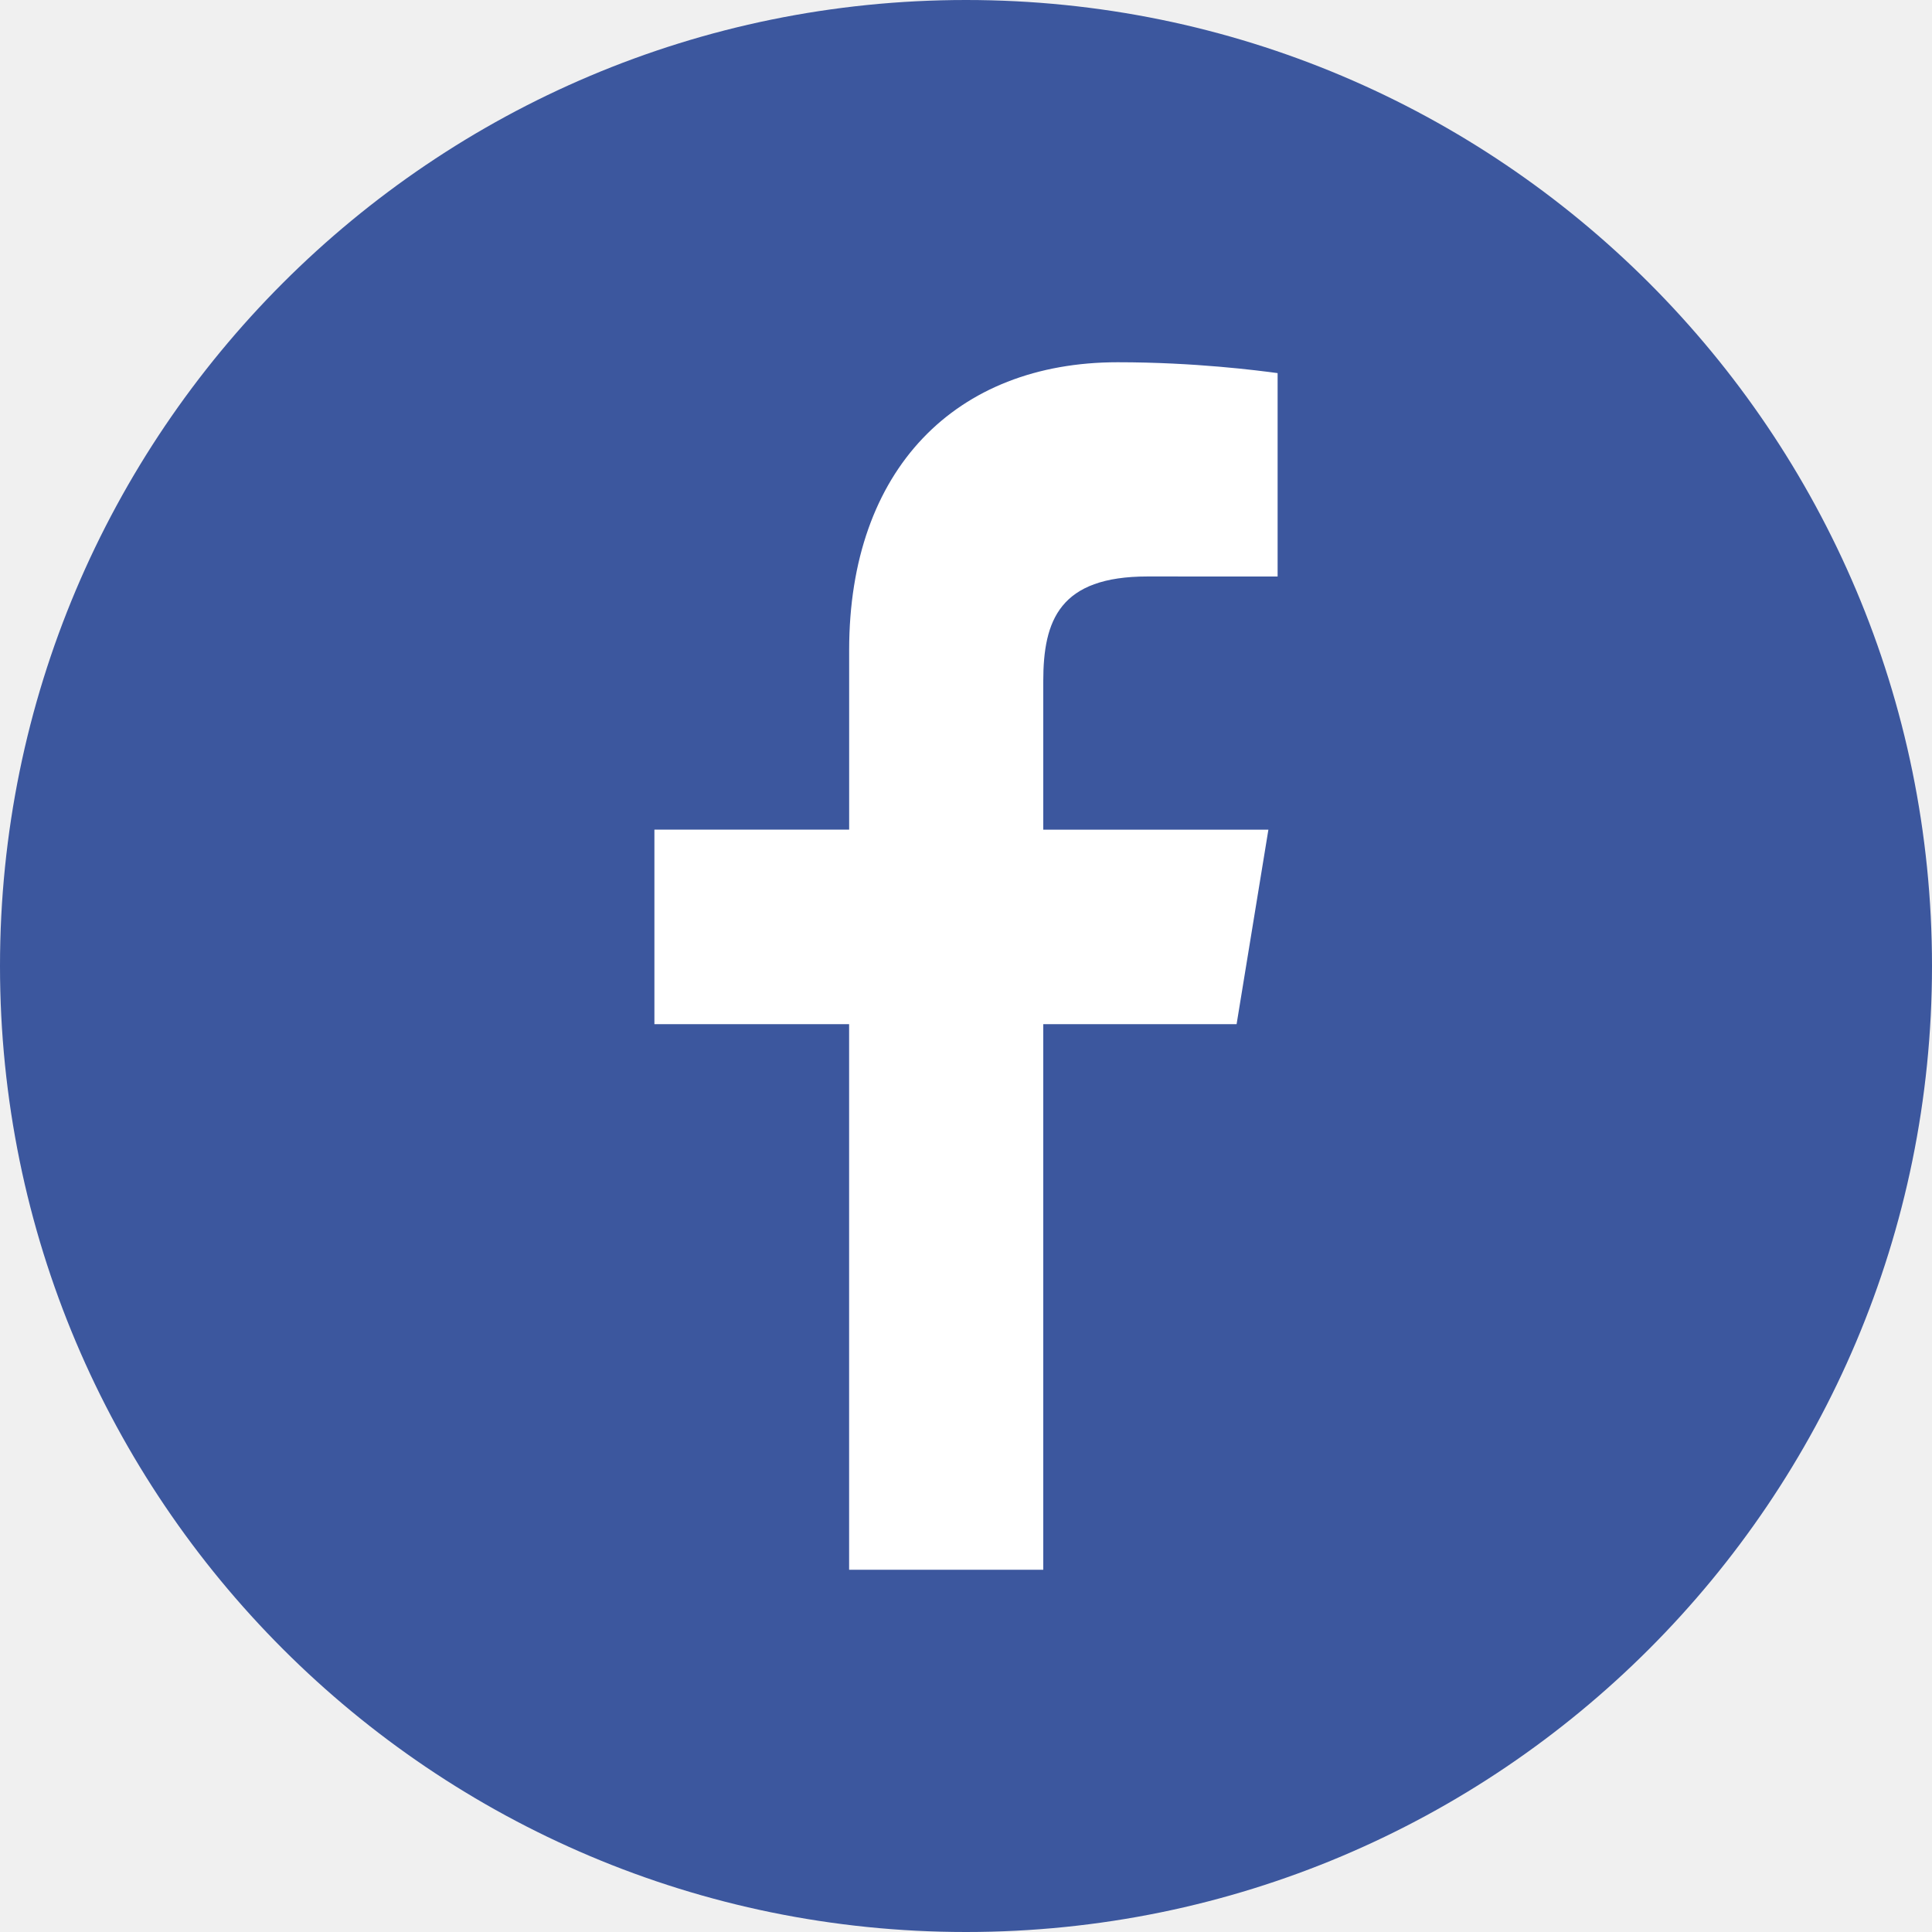
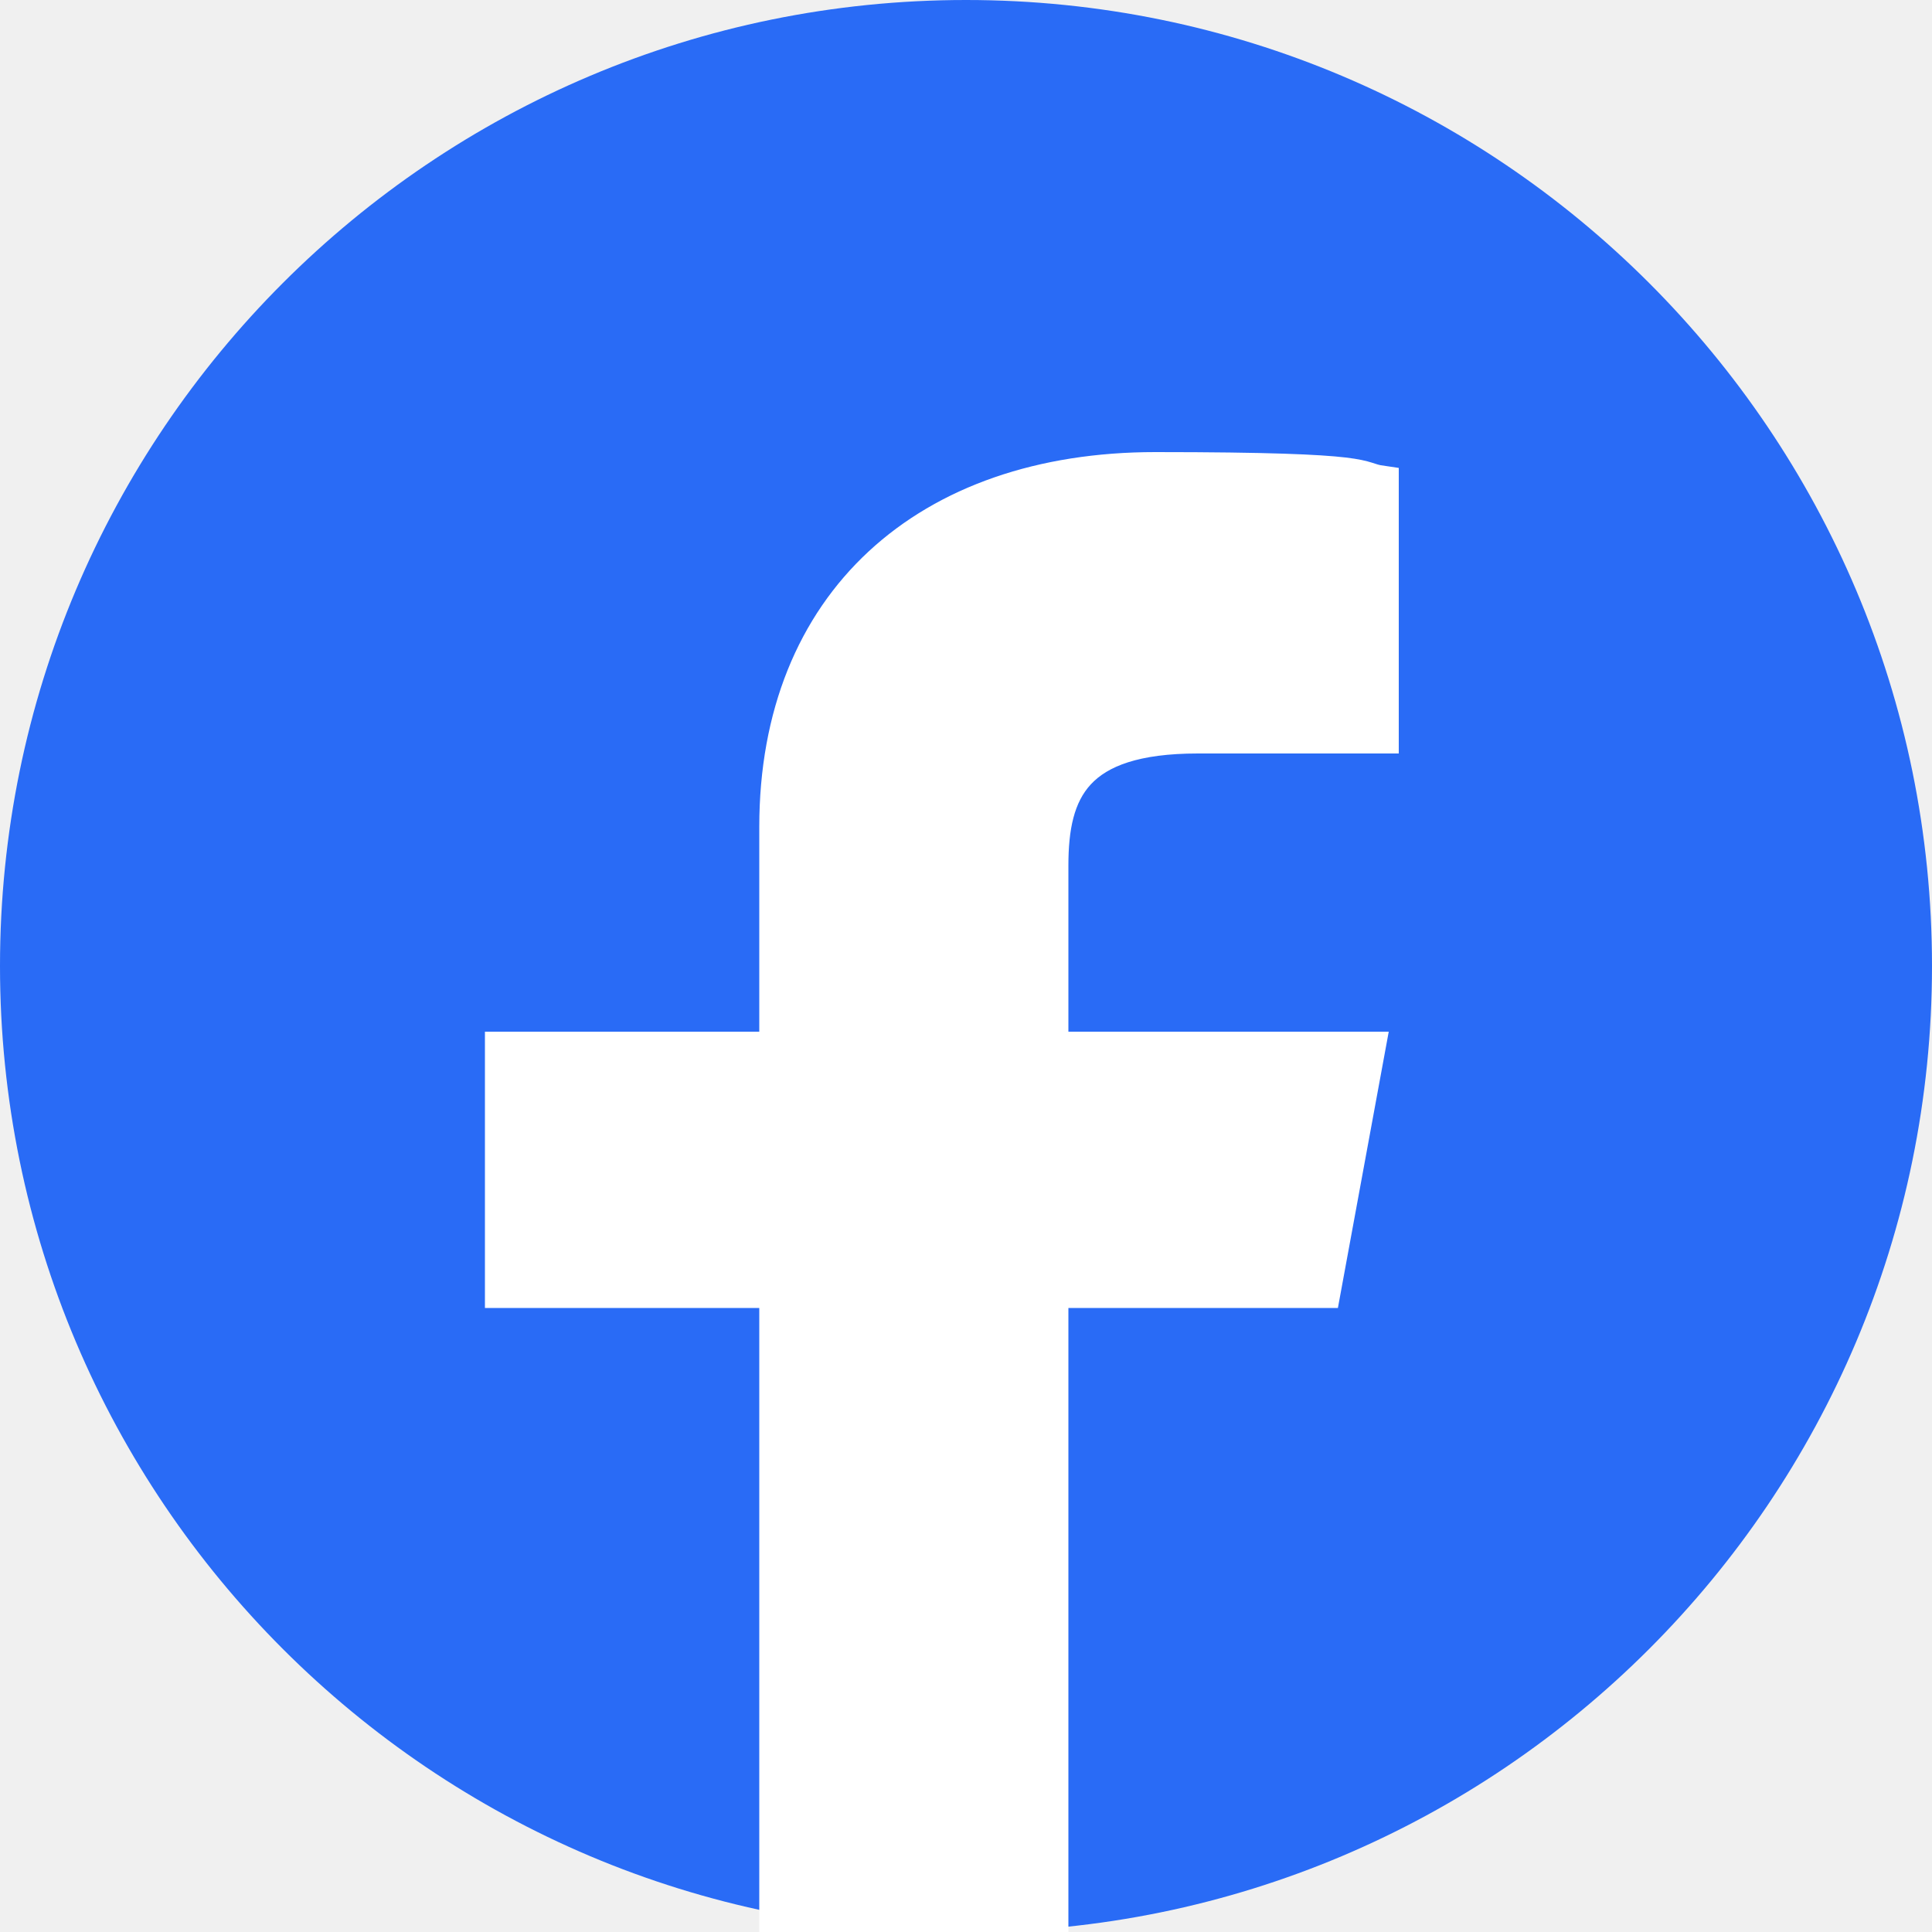
- <svg xmlns="http://www.w3.org/2000/svg" version="1.1" x="0px" y="0px" width="100px" height="100px" viewBox="0 0 100 100" enable-background="new 0 0 100 100" xml:space="preserve">
-   <g id="圖層_1" display="none">
-     <path display="inline" fill="#2BAB38" d="M81.727,0.083H18.185C8.208,0.07,0.015,8.15,0,18.13v63.543   c-0.013,9.98,8.067,18.174,18.046,18.188h63.542c9.979,0.013,18.17-8.066,18.185-18.048V18.269   C99.788,8.289,91.709,0.098,81.727,0.083" />
-     <path display="inline" fill="#FFFFFF" d="M86.052,45.585c0-16.255-16.296-29.479-36.328-29.479   c-20.028,0-36.326,13.225-36.326,29.479c0,14.573,12.923,26.776,30.38,29.085c1.183,0.254,2.794,0.78,3.201,1.791   c0.366,0.918,0.239,2.357,0.117,3.284c0,0-0.426,2.563-0.518,3.11c-0.16,0.918-0.73,3.592,3.145,1.957   c3.878-1.634,20.921-12.317,28.542-21.09l0,0C83.529,57.948,86.052,52.091,86.052,45.585" />
-     <path display="inline" fill="#2BAB38" d="M42.344,37.73h-2.547c-0.391,0-0.709,0.317-0.709,0.706v15.829   c0,0.39,0.318,0.707,0.709,0.707h2.547c0.391,0,0.708-0.317,0.708-0.707V38.436C43.052,38.047,42.734,37.73,42.344,37.73" />
-     <path display="inline" fill="#2BAB38" d="M59.883,37.73h-2.548c-0.392,0-0.708,0.317-0.708,0.706v9.404l-7.254-9.796   c-0.016-0.025-0.036-0.049-0.054-0.071l-0.005-0.005c-0.015-0.016-0.027-0.029-0.042-0.044c-0.005-0.004-0.01-0.007-0.015-0.011   c-0.012-0.011-0.024-0.022-0.038-0.032c-0.005-0.005-0.011-0.009-0.018-0.015c-0.013-0.008-0.024-0.017-0.037-0.025   c-0.007-0.005-0.013-0.009-0.021-0.013c-0.013-0.007-0.024-0.015-0.037-0.021c-0.008-0.003-0.015-0.008-0.023-0.01   c-0.013-0.006-0.026-0.012-0.039-0.018c-0.01-0.002-0.016-0.005-0.024-0.008c-0.013-0.005-0.028-0.01-0.042-0.013   c-0.006-0.003-0.016-0.004-0.024-0.007c-0.013-0.003-0.026-0.006-0.041-0.009c-0.01-0.001-0.02-0.002-0.029-0.003   c-0.013-0.003-0.024-0.004-0.037-0.005c-0.012-0.001-0.024-0.001-0.036-0.002c-0.01,0-0.016-0.001-0.026-0.001h-2.546   c-0.39,0-0.709,0.317-0.709,0.706v15.829c0,0.39,0.319,0.707,0.709,0.707h2.546c0.392,0,0.709-0.317,0.709-0.707v-9.401   l7.263,9.809c0.049,0.07,0.11,0.129,0.179,0.175c0.002,0.001,0.005,0.003,0.007,0.005c0.015,0.009,0.029,0.019,0.044,0.026   c0.007,0.005,0.013,0.007,0.02,0.011c0.012,0.006,0.022,0.012,0.034,0.017s0.022,0.01,0.036,0.016   c0.006,0.002,0.013,0.005,0.02,0.007c0.018,0.006,0.032,0.011,0.049,0.016c0.003,0,0.006,0.002,0.01,0.003   c0.059,0.015,0.118,0.024,0.182,0.024h2.548c0.391,0,0.708-0.317,0.708-0.707V38.436C60.591,38.047,60.273,37.73,59.883,37.73" />
-     <path display="inline" fill="#2BAB38" d="M36.202,51.008h-6.923v-12.57c0-0.391-0.317-0.708-0.707-0.708h-2.549   c-0.391,0-0.708,0.317-0.708,0.708v15.825v0.002c0,0.19,0.076,0.362,0.198,0.488c0.003,0.004,0.006,0.008,0.01,0.011   c0.003,0.004,0.006,0.007,0.01,0.01c0.127,0.123,0.298,0.198,0.489,0.198h0h10.179c0.391,0,0.707-0.318,0.707-0.709v-2.548   C36.908,51.324,36.593,51.008,36.202,51.008" />
-     <path display="inline" fill="#2BAB38" d="M73.953,41.693c0.391,0,0.706-0.316,0.706-0.708v-2.548c0-0.391-0.315-0.708-0.706-0.708   H63.774h-0.001c-0.19,0-0.363,0.077-0.49,0.2c-0.003,0.002-0.006,0.004-0.008,0.007c-0.005,0.004-0.008,0.009-0.012,0.013   c-0.122,0.127-0.196,0.298-0.196,0.488v0v15.826v0.001c0,0.19,0.076,0.362,0.198,0.488c0.003,0.004,0.007,0.008,0.01,0.011   c0.002,0.004,0.007,0.007,0.01,0.01c0.127,0.122,0.299,0.198,0.488,0.198h0.001h10.179c0.391,0,0.706-0.318,0.706-0.708v-2.549   c0-0.39-0.315-0.707-0.706-0.707H67.03v-2.675h6.923c0.391,0,0.706-0.317,0.706-0.708v-2.548c0-0.391-0.315-0.708-0.706-0.708   H67.03v-2.675H73.953z" />
-   </g>
-   <g id="圖層_2">
-     <g>
-       <circle fill="#3C579E" cx="50" cy="50" r="50" />
-       <path fill="#FFFFFF" d="M43.95,81.25V53.011H33.872V42.941h10.08v-9.294c0-9.375,5.535-14.897,13.897-14.897    c4.007,0,7.276,0.428,8.28,0.562v10.529l-6.732-0.003c-4.547,0-5.398,2.256-5.398,5.427v7.678h11.653l-1.646,10.068H53.999V81.25    H43.95z" />
-     </g>
-   </g>
-   <g id="圖層_3" display="none">
-     <path display="inline" fill="#0E9FDB" d="M56.945,30.473c-4.365,1.588-7.125,5.683-6.811,10.167l0.105,1.73l-1.748-0.212   c-6.354-0.811-11.906-3.563-16.622-8.192l-2.307-2.295l-0.593,1.695c-1.256,3.779-0.451,7.771,2.166,10.452   c1.396,1.484,1.082,1.696-1.326,0.811c-0.84-0.28-1.572-0.491-1.644-0.388c-0.242,0.248,0.595,3.461,1.257,4.732   c0.91,1.766,2.761,3.493,4.785,4.52l1.713,0.812l-2.025,0.034c-1.955,0-2.025,0.036-1.814,0.778   c0.697,2.297,3.457,4.733,6.529,5.793l2.165,0.74l-1.885,1.129c-2.794,1.629-6.075,2.543-9.36,2.612   c-1.572,0.035-2.864,0.177-2.864,0.282c0,0.354,4.261,2.329,6.739,3.108c7.438,2.295,16.275,1.304,22.911-2.614   c4.714-2.789,9.428-8.333,11.628-13.701c1.188-2.857,2.377-8.085,2.377-10.591c0-1.625,0.104-1.837,2.061-3.777   c1.152-1.129,2.233-2.366,2.445-2.718c0.348-0.672,0.312-0.672-1.469-0.072c-2.969,1.059-3.389,0.918-1.921-0.67   c1.084-1.129,2.377-3.179,2.377-3.779c0-0.104-0.524,0.071-1.119,0.389c-0.628,0.354-2.025,0.884-3.073,1.2l-1.886,0.603   l-1.71-1.168c-0.944-0.635-2.27-1.341-2.969-1.552C61.276,29.837,58.551,29.905,56.945,30.473z M50,100C22.387,100,0,77.614,0,50   S22.387,0,50,0c27.614,0,50,22.386,50,50S77.614,100,50,100z" />
-   </g>
-   <g id="圖層_4" display="none">
-     <g display="inline">
-       <circle fill="#C01E20" cx="50" cy="50" r="50" />
-     </g>
-     <path display="inline" fill="#FFFFFF" d="M80.626,37.502c0,0-0.61-4.307-2.484-6.202c-2.377-2.49-5.041-2.502-6.263-2.648   c-8.742-0.632-21.865-0.632-21.865-0.632h-0.029c0,0-13.121,0-21.864,0.632c-1.222,0.146-3.885,0.157-6.263,2.648   c-1.874,1.896-2.484,6.202-2.484,6.202s-0.623,5.059-0.623,10.116v4.743c0,5.056,0.624,10.115,0.624,10.115s0.61,4.304,2.484,6.201   c2.379,2.491,5.501,2.413,6.891,2.674c5.001,0.479,21.252,0.629,21.252,0.629s13.132-0.02,21.879-0.652   c1.222-0.146,3.886-0.157,6.262-2.648c1.876-1.899,2.486-6.202,2.486-6.202s0.622-5.06,0.622-10.116v-4.743   C81.25,42.561,80.626,37.502,80.626,37.502 M42.757,58.927l-0.002-19.203l18.467,9.635L42.757,58.927z" />
-   </g>
-   <g id="圖層_5" display="none">
-     <g display="inline">
-       <circle fill="#D45141" cx="50" cy="50" r="50" />
-       <g>
+ <svg xmlns="http://www.w3.org/2000/svg" version="1.1" viewBox="0 0 100 100">
+   <defs>
+     <style>
+       .cls-1 {
+         fill: #296bf6;
+       }
+ 
+       .cls-2 {
+         stroke: #fff;
+         stroke-miterlimit: 10;
+         stroke-width: 1.8px;
+       }
+ 
+       .cls-2, .cls-3 {
+         fill: #fff;
+       }
+ 
+       .cls-4 {
+         fill: #2bab38;
+       }
+ 
+       .cls-5 {
+         fill: url(#_未命名漸層);
+       }
+ 
+       .cls-6 {
+         fill: #0e9fdb;
+       }
+ 
+       .cls-7 {
+         fill: #1070a8;
+       }
+ 
+       .cls-8 {
+         fill: #d45141;
+       }
+ 
+       .cls-9 {
+         display: none;
+       }
+ 
+       .cls-10 {
+         fill: #c01e20;
+       }
+     </style>
+     <linearGradient id="_未命名漸層" data-name="未命名漸層" x1="-325.2" y1="171" x2="-267.8" y2="253" gradientTransform="translate(346.5 262) scale(1 -1)" gradientUnits="userSpaceOnUse">
+       <stop offset="0" stop-color="#ffb900" />
+       <stop offset="1" stop-color="#9100eb" />
+     </linearGradient>
+   </defs>
+   <g>
+     <g id="_圖層_1" data-name="圖層_1">
+       <g id="_圖層_1-2" data-name="圖層_1" class="cls-9">
+         <path class="cls-4" d="M81.7,0H18.2C8.2,0,0,8.1,0,18.1v63.5c0,10,8.1,18.2,18,18.2h63.5c10,0,18.2-8.1,18.2-18V18.3c0-10-8.1-18.2-18-18.2" />
+         <path class="cls-3" d="M86.1,45.6c0-16.3-16.3-29.5-36.3-29.5S13.4,29.3,13.4,45.6s12.9,26.8,30.4,29.1c1.2.3,2.8.8,3.2,1.8.4.9.2,2.4.1,3.3,0,0-.4,2.6-.5,3.1-.2.9-.7,3.6,3.1,2,3.9-1.6,20.9-12.3,28.5-21.1h0c5.3-5.8,7.8-11.6,7.8-18.1" />
+         <path class="cls-4" d="M42.3,37.7h-2.5c-.4,0-.7.3-.7.7v15.8c0,.4.3.7.7.7h2.5c.4,0,.7-.3.7-.7v-15.8c0-.4-.3-.7-.7-.7" />
+         <path class="cls-4" d="M59.9,37.7h-2.5c-.4,0-.7.3-.7.7v9.4l-7.3-9.8s0,0,0,0h0s0,0,0,0c0,0,0,0,0,0,0,0,0,0,0,0,0,0,0,0,0,0,0,0,0,0,0,0,0,0,0,0,0,0,0,0,0,0,0,0,0,0,0,0,0,0h0s0,0,0,0c0,0,0,0,0,0,0,0,0,0,0,0,0,0,0,0,0,0,0,0,0,0,0,0,0,0,0,0,0,0,0,0,0,0,0,0,0,0,0,0,0,0h-2.5c-.4,0-.7.3-.7.7v15.8c0,.4.3.7.7.7h2.5c.4,0,.7-.3.7-.7v-9.4l7.3,9.8c0,0,.1.1.2.2,0,0,0,0,0,0,0,0,0,0,0,0,0,0,0,0,0,0,0,0,0,0,0,0s0,0,0,0c0,0,0,0,0,0,0,0,0,0,0,0,0,0,0,0,0,0,0,0,.1,0,.2,0h2.5c.4,0,.7-.3.7-.7v-15.8c0-.4-.3-.7-.7-.7" />
+         <path class="cls-4" d="M36.2,51h-6.9v-12.6c0-.4-.3-.7-.7-.7h-2.5c-.4,0-.7.3-.7.7v15.8h0c0,.2,0,.4.2.5,0,0,0,0,0,0,0,0,0,0,0,0,.1.1.3.2.5.2h10.2c.4,0,.7-.3.7-.7v-2.5c0-.4-.3-.7-.7-.7" />
+         <path class="cls-4" d="M74,41.7c.4,0,.7-.3.7-.7v-2.5c0-.4-.3-.7-.7-.7h-10.2c-.2,0-.4,0-.5.2,0,0,0,0,0,0,0,0,0,0,0,0-.1.1-.2.3-.2.5h0v15.8h0c0,.2,0,.4.2.5,0,0,0,0,0,0,0,0,0,0,0,0,.1.1.3.2.5.2h10.2c.4,0,.7-.3.7-.7v-2.5c0-.4-.3-.7-.7-.7h-6.9v-2.7h6.9c.4,0,.7-.3.7-.7v-2.5c0-.4-.3-.7-.7-.7h-6.9v-2.7h6.9Z" />
+       </g>
+       <g id="_圖層_2" data-name="圖層_2">
        <g>
-           <path fill="#FFFFFF" d="M38.612,76.465c-14.857,0-26.946-11.87-26.946-26.464s12.088-26.465,26.946-26.465      c6.499,0,12.776,2.306,17.675,6.491l-6.852,7.733c-2.998-2.562-6.842-3.974-10.823-3.974c-9.104,0-16.508,7.274-16.508,16.213      s7.406,16.211,16.508,16.211c7.702,0,12.743-3.689,14.381-10.311H38.74V45.649h25.271v5.127      C64.011,66.14,53.804,76.465,38.612,76.465z" />
+           <circle class="cls-1" cx="50" cy="50" r="50" />
+           <path class="cls-2" d="M40.2,101.9v-35.1h-14.2v-12.5h14.2v-11.5c0-11.6,7.8-18.5,19.6-18.5s10.3.5,11.7.7v13.1h-9.5c-6.4,0-7.6,2.8-7.6,6.7v9.5h16.4l-2.3,12.5h-14.1v35.1h-14.2Z" />
        </g>
-         <polygon fill="#FFFFFF" points="92.136,45.654 84.323,45.654 84.323,37.842 78.073,37.842 78.073,45.654 70.261,45.654      70.261,51.904 78.073,51.904 78.073,59.717 84.323,59.717 84.323,51.904 92.136,51.904    " />
      </g>
-     </g>
-   </g>
-   <g id="圖層_6" display="none">
-     <g display="inline">
-       <circle fill="#1070A8" cx="50" cy="50" r="50" />
-     </g>
-     <g display="inline">
-       <path fill="#FFFFFF" d="M34.468,78.073H22.8V40.57h11.668V78.073z M28.638,35.446c-3.744,0-6.763-3.028-6.763-6.761    c0-3.729,3.019-6.759,6.763-6.759c3.727,0,6.754,3.028,6.754,6.759C35.393,32.418,32.365,35.446,28.638,35.446z M78.125,78.073    H66.47V59.836c0-4.349-0.075-9.944-6.057-9.944c-6.065,0-6.99,4.738-6.99,9.633v18.549H41.78V40.57h11.172v5.127h0.161    c1.555-2.949,5.356-6.058,11.028-6.058c11.801,0,13.981,7.765,13.981,17.866L78.125,78.073L78.125,78.073z" />
-     </g>
-   </g>
-   <g id="圖層_7" display="none">
-     <g display="inline">
-       <g>
-         <linearGradient id="SVGID_1_" gradientUnits="userSpaceOnUse" x1="-325.181" y1="-71.039" x2="-267.818" y2="-152.962" gradientTransform="matrix(1 0 0 1 346.5 162)">
-           <stop offset="0" style="stop-color:#FFB900" />
-           <stop offset="1" style="stop-color:#9100EB" />
-         </linearGradient>
-         <circle fill="url(#SVGID_1_)" cx="50" cy="50" r="50" />
+       <g id="_圖層_3" data-name="圖層_3" class="cls-9">
+         <path class="cls-6" d="M56.9,30.5c-4.4,1.6-7.1,5.7-6.8,10.2v1.7c.1,0-1.6-.2-1.6-.2-6.4-.8-11.9-3.6-16.6-8.2l-2.3-2.3-.6,1.7c-1.3,3.8-.5,7.8,2.2,10.5,1.4,1.5,1.1,1.7-1.3.8-.8-.3-1.6-.5-1.6-.4-.2.2.6,3.5,1.3,4.7.9,1.8,2.8,3.5,4.8,4.5l1.7.8h-2c-2,0-2,0-1.8.8.7,2.3,3.5,4.7,6.5,5.8l2.2.7-1.9,1.1c-2.8,1.6-6.1,2.5-9.4,2.6-1.6,0-2.9.2-2.9.3,0,.4,4.3,2.3,6.7,3.1,7.4,2.3,16.3,1.3,22.9-2.6,4.7-2.8,9.4-8.3,11.6-13.7,1.2-2.9,2.4-8.1,2.4-10.6s.1-1.8,2.1-3.8c1.2-1.1,2.2-2.4,2.4-2.7.3-.7.3-.7-1.5,0-3,1.1-3.4.9-1.9-.7,1.1-1.1,2.4-3.2,2.4-3.8s-.5,0-1.1.4c-.6.4-2,.9-3.1,1.2l-1.9.6-1.7-1.2c-.9-.6-2.3-1.3-3-1.6-1.8-.5-4.5-.4-6.1.1ZM50,100C22.4,100,0,77.6,0,50S22.4,0,50,0s50,22.4,50,50-22.4,50-50,50Z" />
      </g>
-       <g>
+       <g id="_圖層_4" data-name="圖層_4" class="cls-9">
+         <circle class="cls-10" cx="50" cy="50" r="50" />
+         <path class="cls-3" d="M80.6,37.5s-.6-4.3-2.5-6.2c-2.4-2.5-5-2.5-6.3-2.6-8.7-.6-21.9-.6-21.9-.6h0s-13.1,0-21.9.6c-1.2.1-3.9.2-6.3,2.6-1.9,1.9-2.5,6.2-2.5,6.2,0,0-.6,5.1-.6,10.1v4.7c0,5.1.6,10.1.6,10.1,0,0,.6,4.3,2.5,6.2,2.4,2.5,5.5,2.4,6.9,2.7,5,.5,21.3.6,21.3.6,0,0,13.1,0,21.9-.7,1.2-.1,3.9-.2,6.3-2.6,1.9-1.9,2.5-6.2,2.5-6.2,0,0,.6-5.1.6-10.1v-4.7c0-5.1-.6-10.1-.6-10.1M42.8,58.9v-19.2s18.5,9.6,18.5,9.6l-18.5,9.6Z" />
+       </g>
+       <g id="_圖層_5" data-name="圖層_5" class="cls-9">
        <g>
-           <path fill="#FFFFFF" d="M64.322,81.25H35.678c-9.333,0-16.928-7.593-16.928-16.928V35.678c0-9.335,7.595-16.928,16.928-16.928      h28.645c9.335,0,16.928,7.593,16.928,16.928v28.646C81.25,73.657,73.657,81.25,64.322,81.25z M35.678,23.958      c-6.462,0-11.719,5.257-11.719,11.719v28.646c0,6.462,5.257,11.719,11.719,11.719h28.645c6.462,0,11.719-5.257,11.719-11.719      V35.678c0-6.462-5.257-11.719-11.719-11.719H35.678z" />
+           <circle class="cls-8" cx="50" cy="50" r="50" />
+           <g>
+             <path class="cls-3" d="M38.6,76.5c-14.9,0-26.9-11.9-26.9-26.5s12.1-26.5,26.9-26.5,12.8,2.3,17.7,6.5l-6.9,7.7c-3-2.6-6.8-4-10.8-4-9.1,0-16.5,7.3-16.5,16.2s7.4,16.2,16.5,16.2,12.7-3.7,14.4-10.3h-14.3v-10.2h25.3v5.1c0,15.4-10.2,25.7-25.4,25.7Z" />
+             <polygon class="cls-3" points="92.1 45.7 84.3 45.7 84.3 37.8 78.1 37.8 78.1 45.7 70.3 45.7 70.3 51.9 78.1 51.9 78.1 59.7 84.3 59.7 84.3 51.9 92.1 51.9 92.1 45.7" />
+           </g>
        </g>
+       </g>
+       <g id="_圖層_6" data-name="圖層_6" class="cls-9">
+         <circle class="cls-7" cx="50" cy="50" r="50" />
+         <path class="cls-3" d="M34.5,78.1h-11.7v-37.5h11.7v37.5ZM28.6,35.4c-3.7,0-6.8-3-6.8-6.8s3-6.8,6.8-6.8,6.8,3,6.8,6.8c0,3.7-3,6.8-6.8,6.8ZM78.1,78.1h-11.7v-18.2c0-4.3,0-9.9-6.1-9.9s-7,4.7-7,9.6v18.5h-11.6v-37.5h11.2v5.1h.2c1.6-2.9,5.4-6.1,11-6.1,11.8,0,14,7.8,14,17.9v20.6h0Z" />
+       </g>
+       <g id="_圖層_7" data-name="圖層_7" class="cls-9">
        <g>
-           <path fill="#FFFFFF" d="M50,65.625c-8.615,0-15.625-7.01-15.625-15.625c0-8.616,7.01-15.625,15.625-15.625      S65.625,41.384,65.625,50C65.625,58.615,58.615,65.625,50,65.625z M50,39.584c-5.743,0-10.416,4.673-10.416,10.416      c0,5.745,4.673,10.416,10.416,10.416S60.416,55.745,60.416,50C60.416,44.257,55.745,39.584,50,39.584z" />
-         </g>
-         <g>
-           <circle fill="#FFFFFF" cx="66.602" cy="33.398" r="3.58" />
+           <circle class="cls-5" cx="50" cy="50" r="50" />
+           <g>
+             <path class="cls-3" d="M64.3,81.2h-28.6c-9.3,0-16.9-7.6-16.9-16.9v-28.6c0-9.3,7.6-16.9,16.9-16.9h28.6c9.3,0,16.9,7.6,16.9,16.9v28.6c0,9.3-7.6,16.9-16.9,16.9ZM35.7,24c-6.5,0-11.7,5.3-11.7,11.7v28.6c0,6.5,5.3,11.7,11.7,11.7h28.6c6.5,0,11.7-5.3,11.7-11.7v-28.6c0-6.5-5.3-11.7-11.7-11.7h-28.6Z" />
+             <path class="cls-3" d="M50,65.6c-8.6,0-15.6-7-15.6-15.6s7-15.6,15.6-15.6,15.6,7,15.6,15.6-7,15.6-15.6,15.6ZM50,39.6c-5.7,0-10.4,4.7-10.4,10.4s4.7,10.4,10.4,10.4,10.4-4.7,10.4-10.4-4.7-10.4-10.4-10.4Z" />
+             <circle class="cls-3" cx="66.6" cy="33.4" r="3.6" />
+           </g>
        </g>
      </g>
    </g>
  </g>
</svg>
